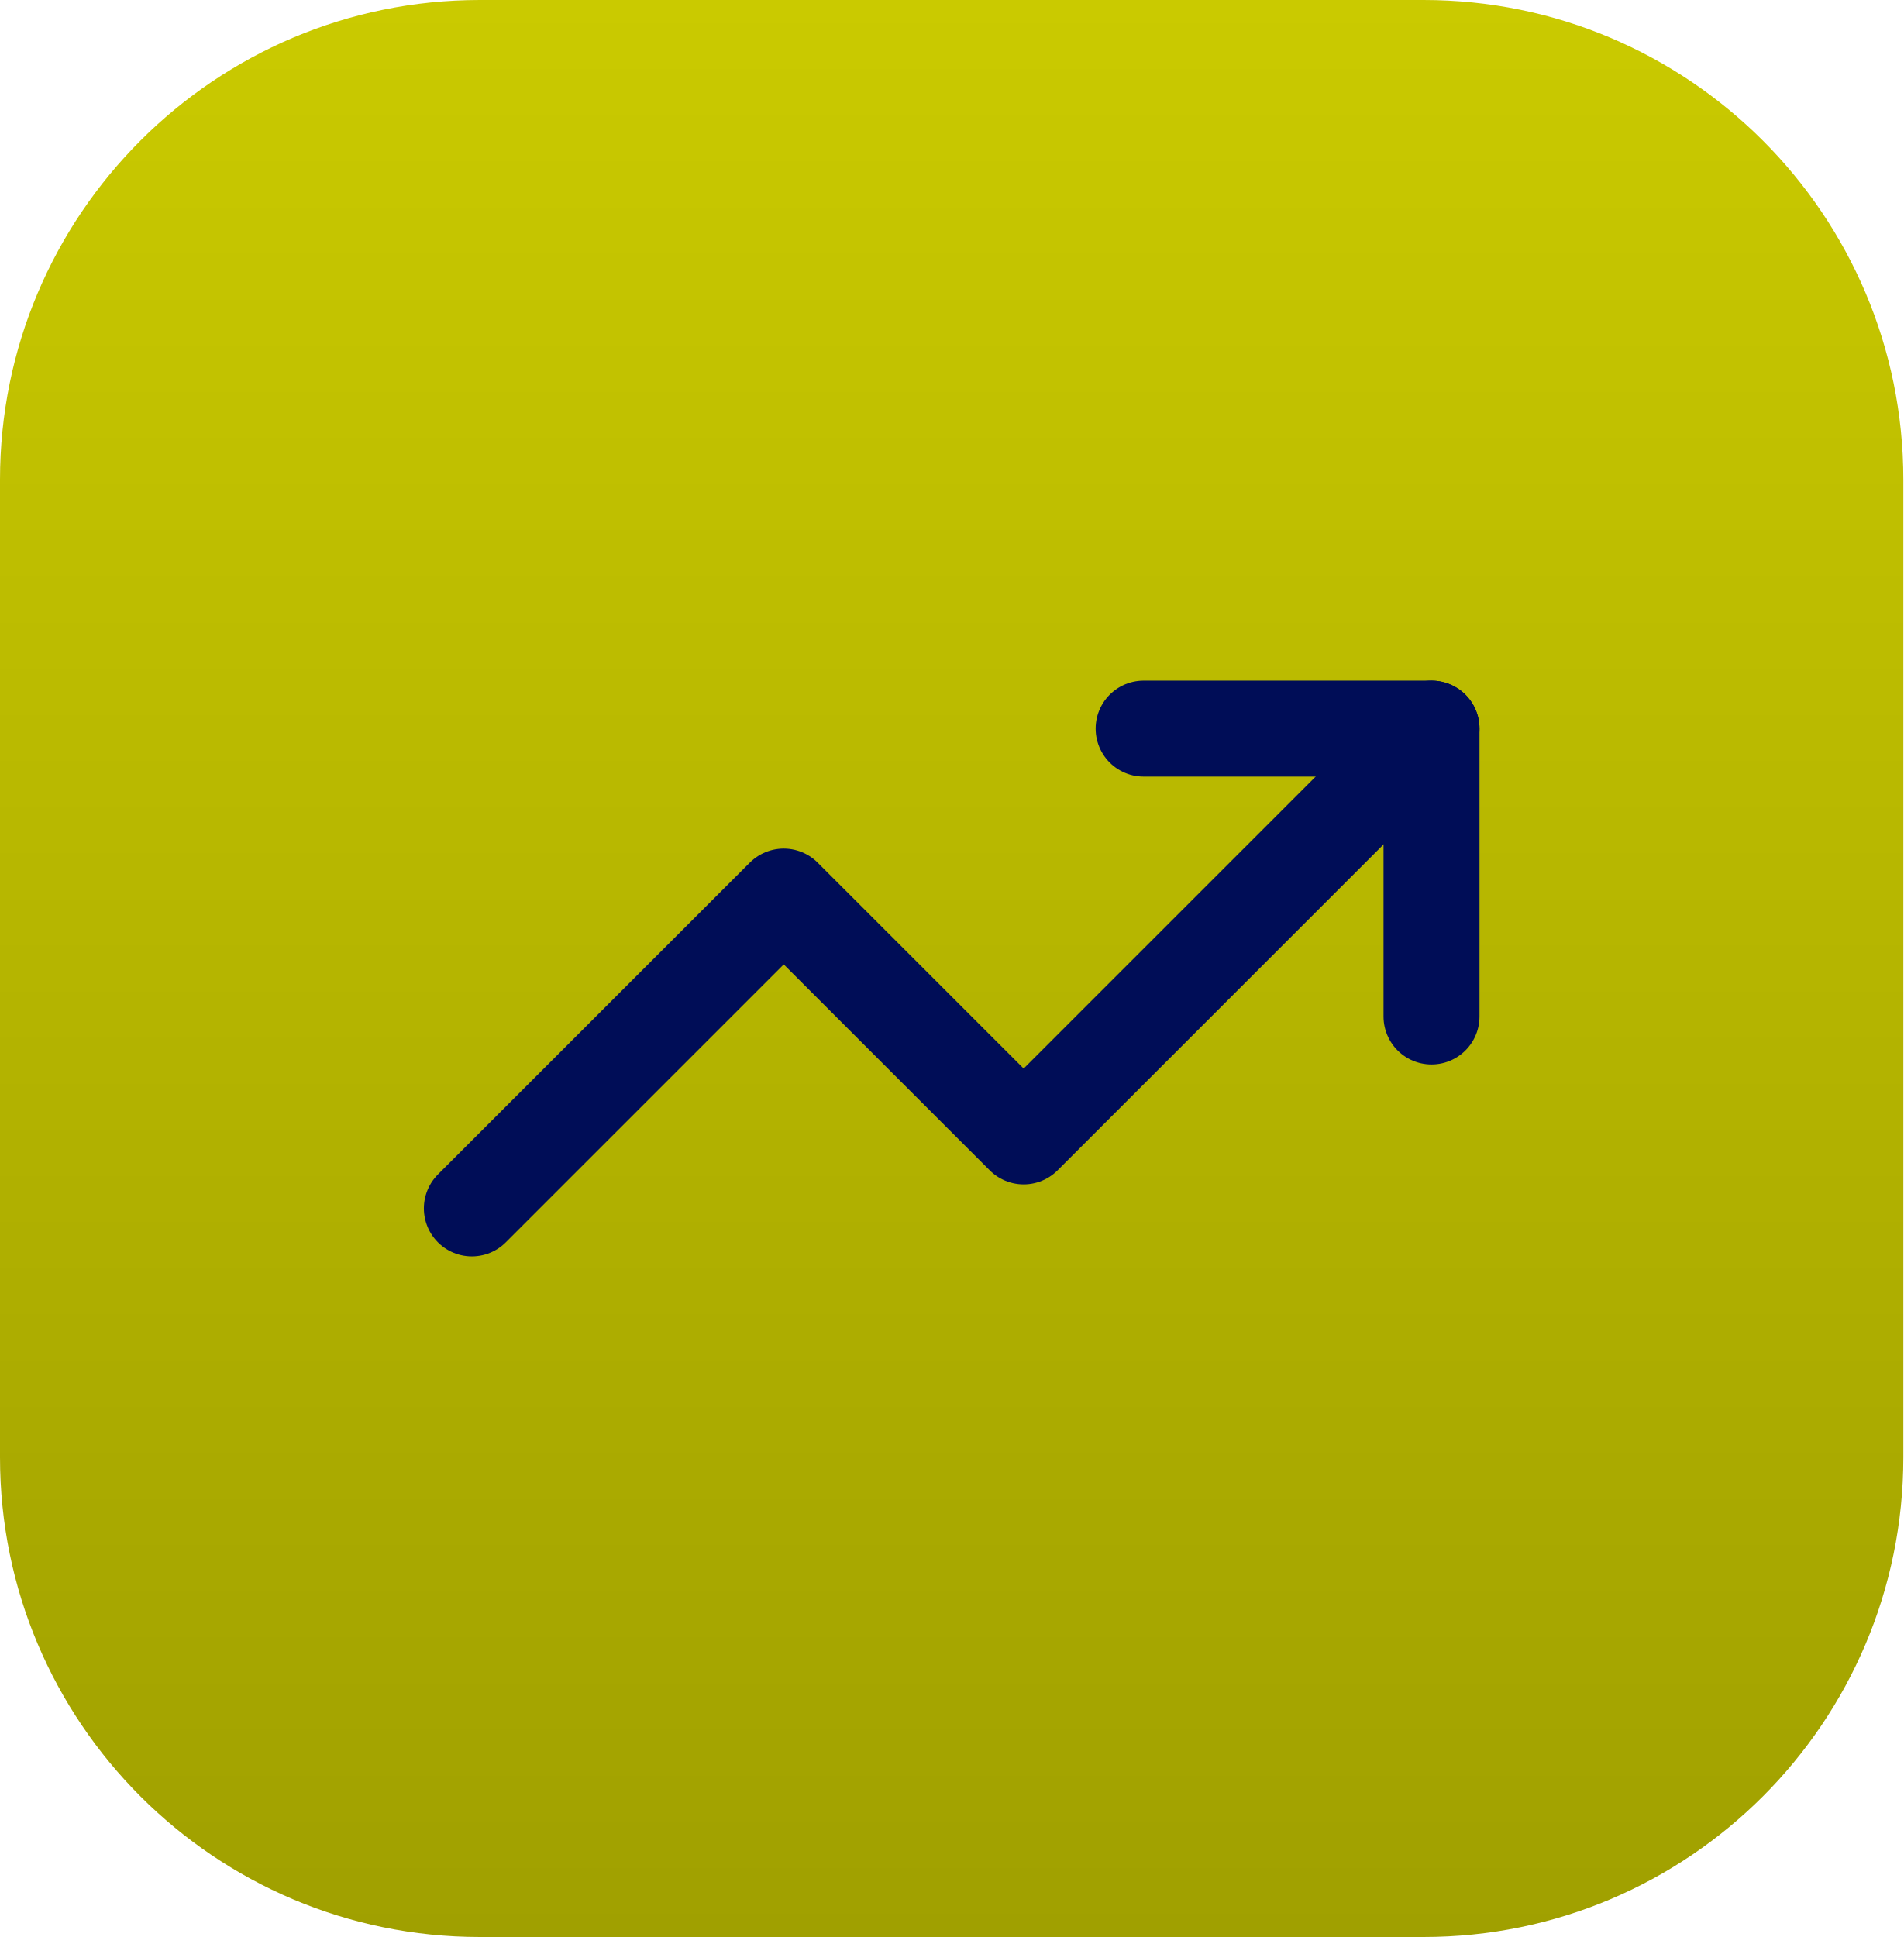
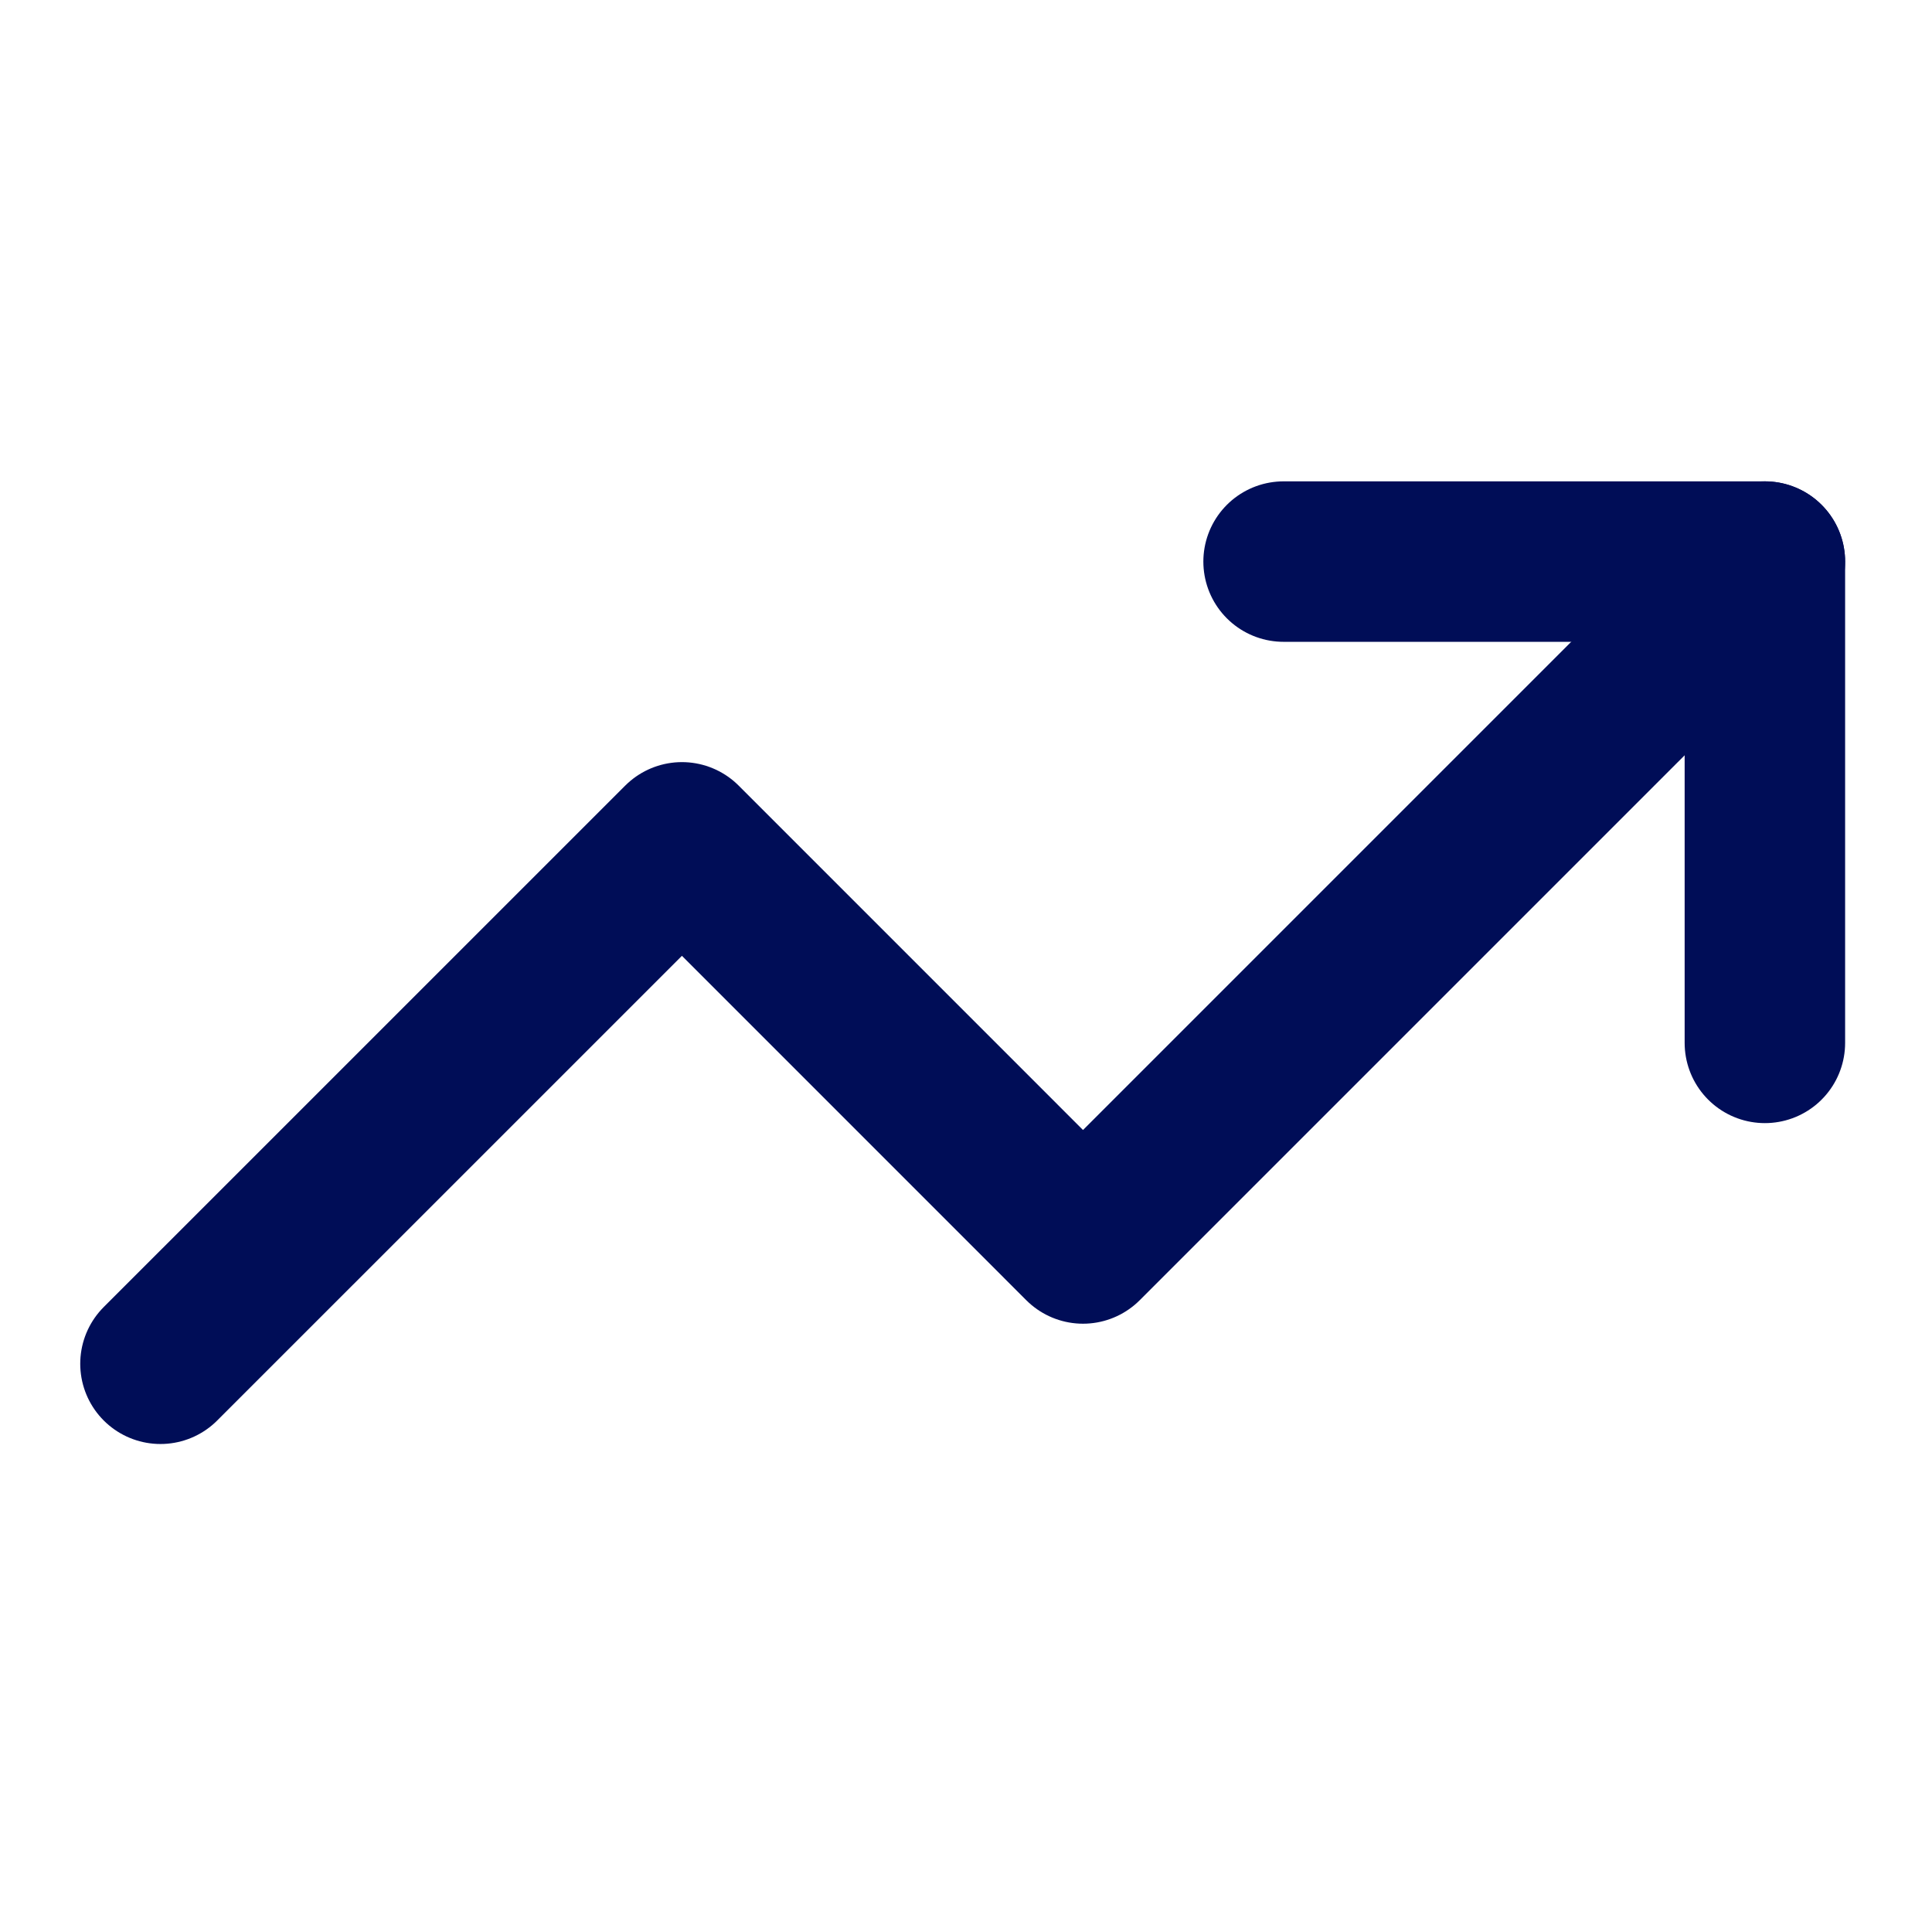
- <svg xmlns="http://www.w3.org/2000/svg" width="56" height="57" viewBox="0 0 56 57" fill="none">
-   <path d="M0 14.118C0 6.321 6.321 0 14.118 0H41.882C49.679 0 56 6.321 56 14.118V42.882C56 50.679 49.679 57 41.882 57H14.118C6.321 57 0 50.679 0 42.882V14.118Z" fill="url(#paint0_linear_1082_4384)" />
-   <path d="M42.118 21.441L30.118 33.441L23.059 26.383L13.883 35.559" stroke="#000D57" stroke-width="2.824" stroke-linecap="round" stroke-linejoin="round" />
-   <path d="M33.648 21.441H42.118V29.912" stroke="#000D57" stroke-width="2.824" stroke-linecap="round" stroke-linejoin="round" />
-   <defs>
-     <linearGradient id="paint0_linear_1082_4384" x1="28" y1="0" x2="28" y2="57" gradientUnits="userSpaceOnUse">
-       <stop stop-color="#CACA00" />
-       <stop offset="1" stop-color="#A0A000" />
-     </linearGradient>
-   </defs>
+ <svg xmlns="http://www.w3.org/2000/svg" width="34" height="34" viewBox="0 0 34 34" fill="none">
+   <path d="M31.059 9.883L19.059 21.883L12.001 14.824L2.824 24" stroke="#000D57" stroke-width="2.824" stroke-linecap="round" stroke-linejoin="round" />
+   <path d="M22.589 9.883H31.059V18.353" stroke="#000D57" stroke-width="2.824" stroke-linecap="round" stroke-linejoin="round" />
</svg>
